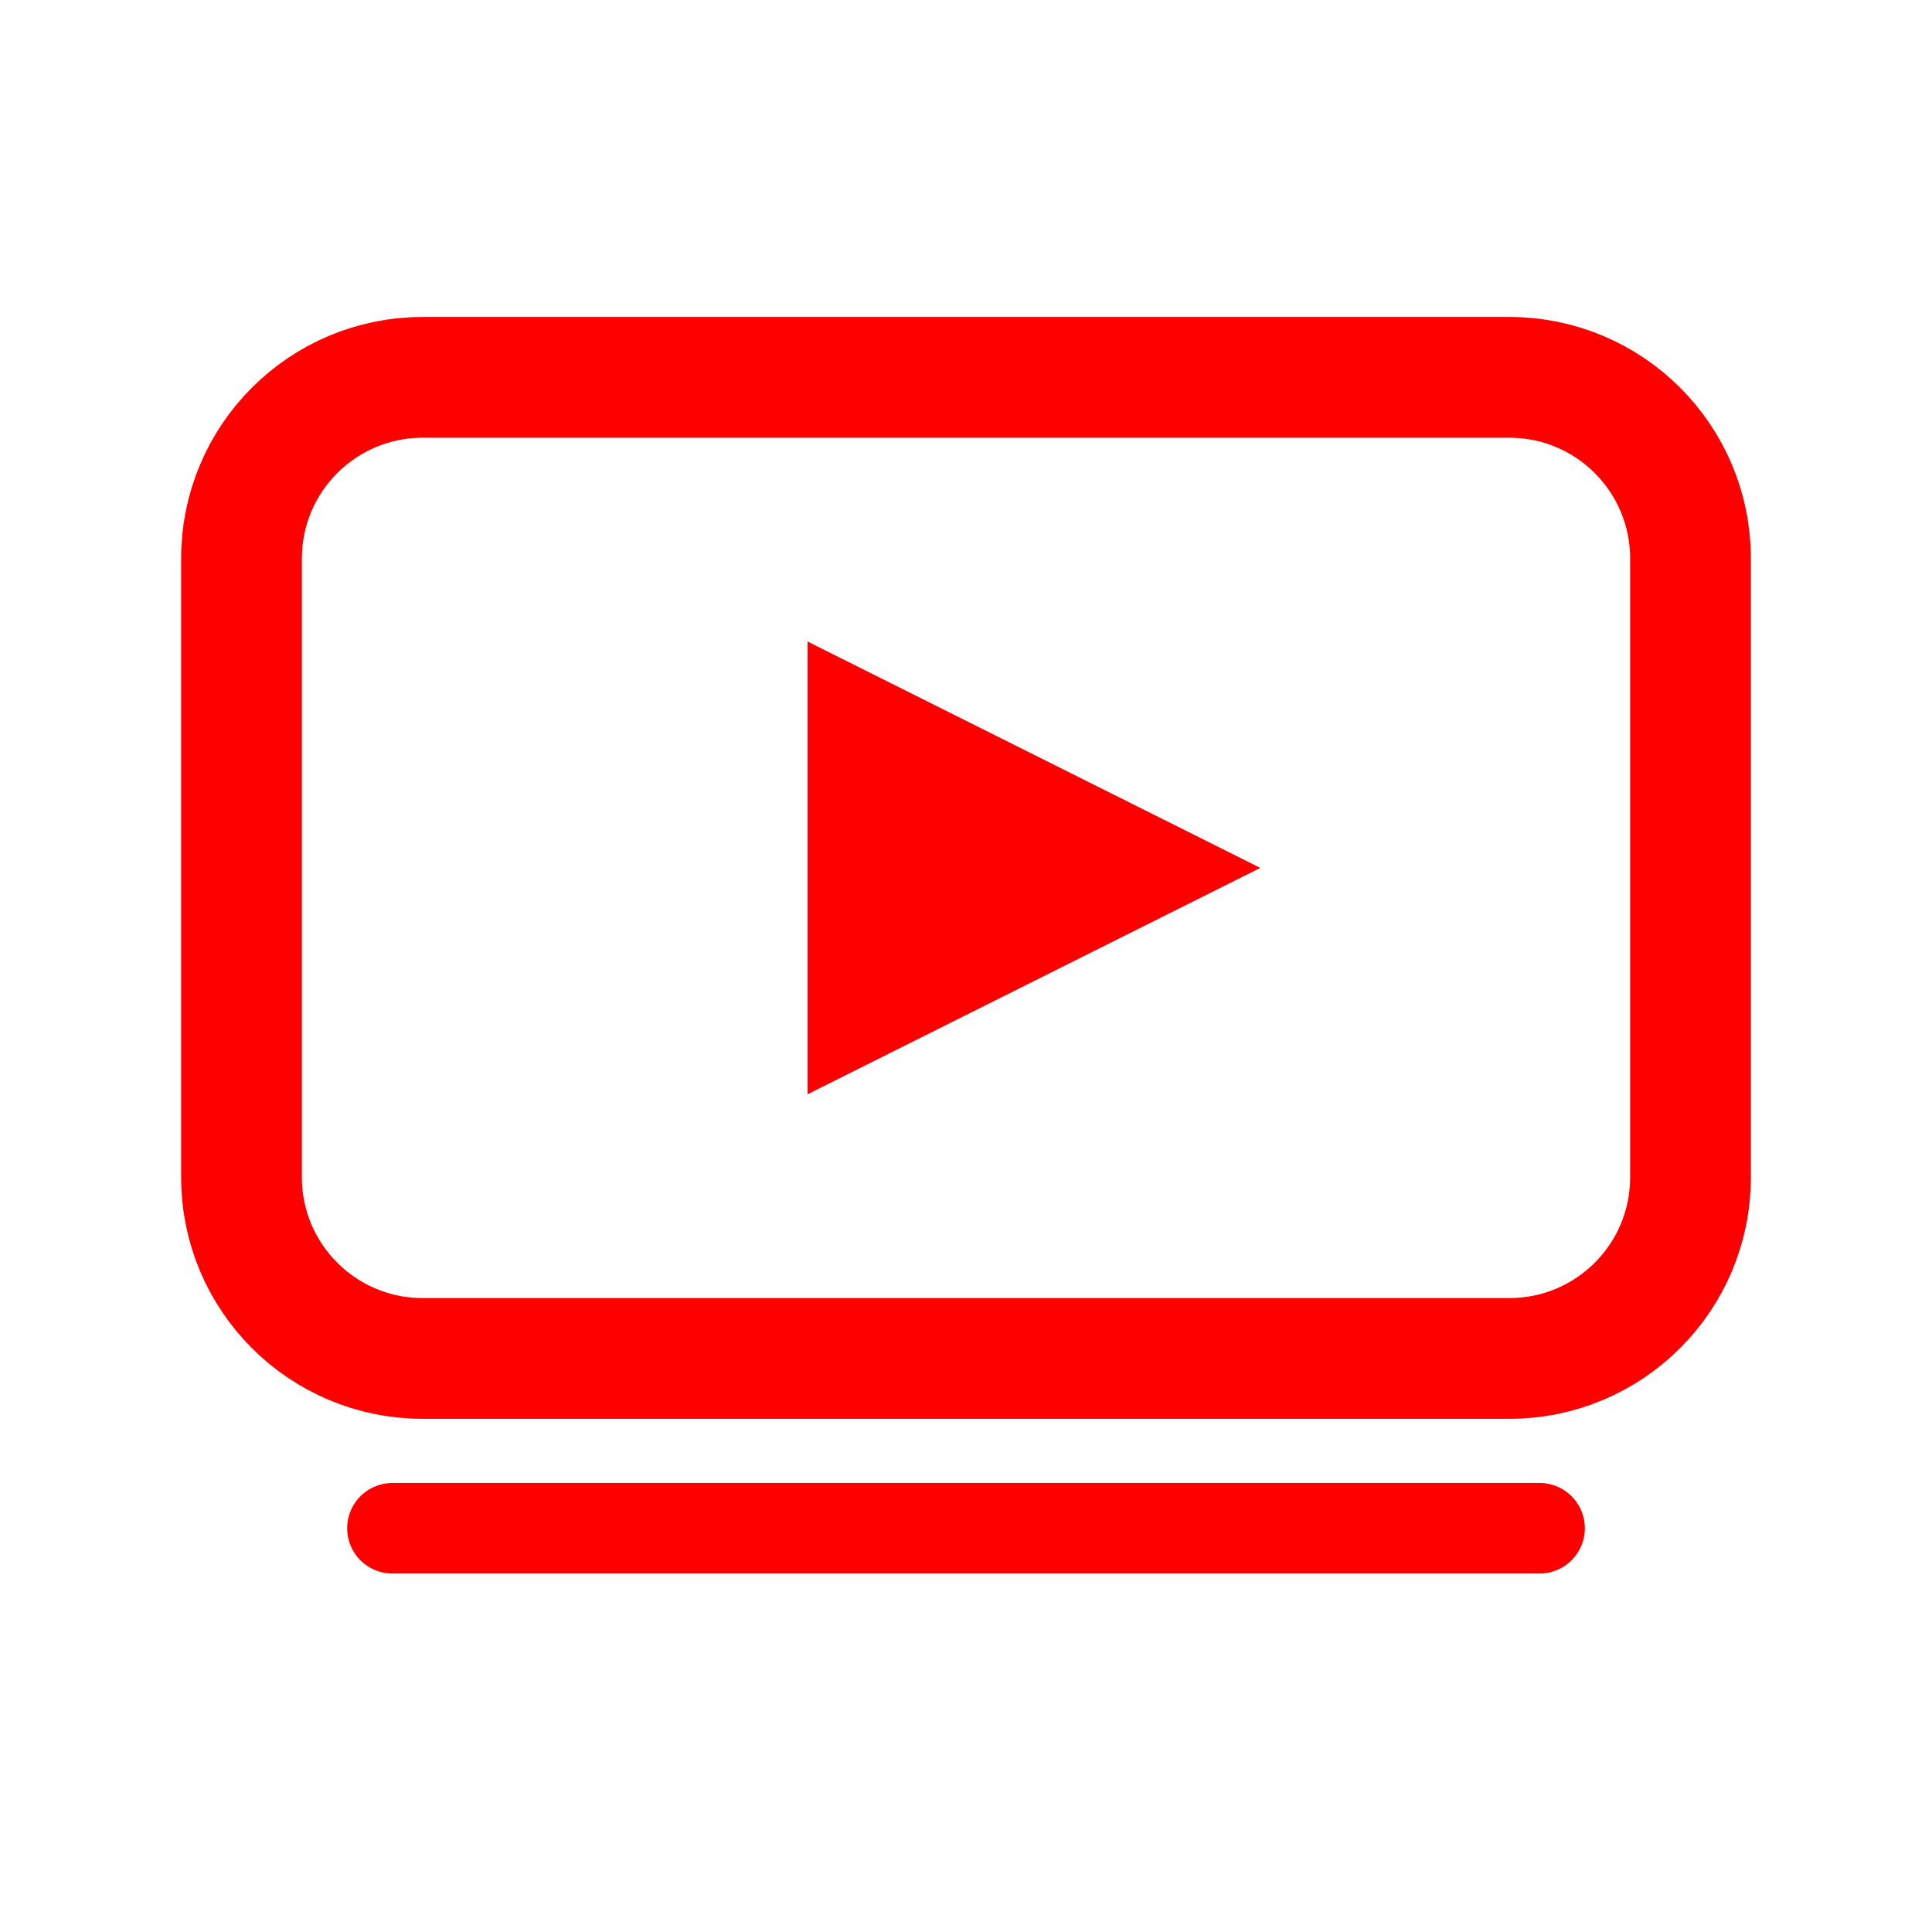
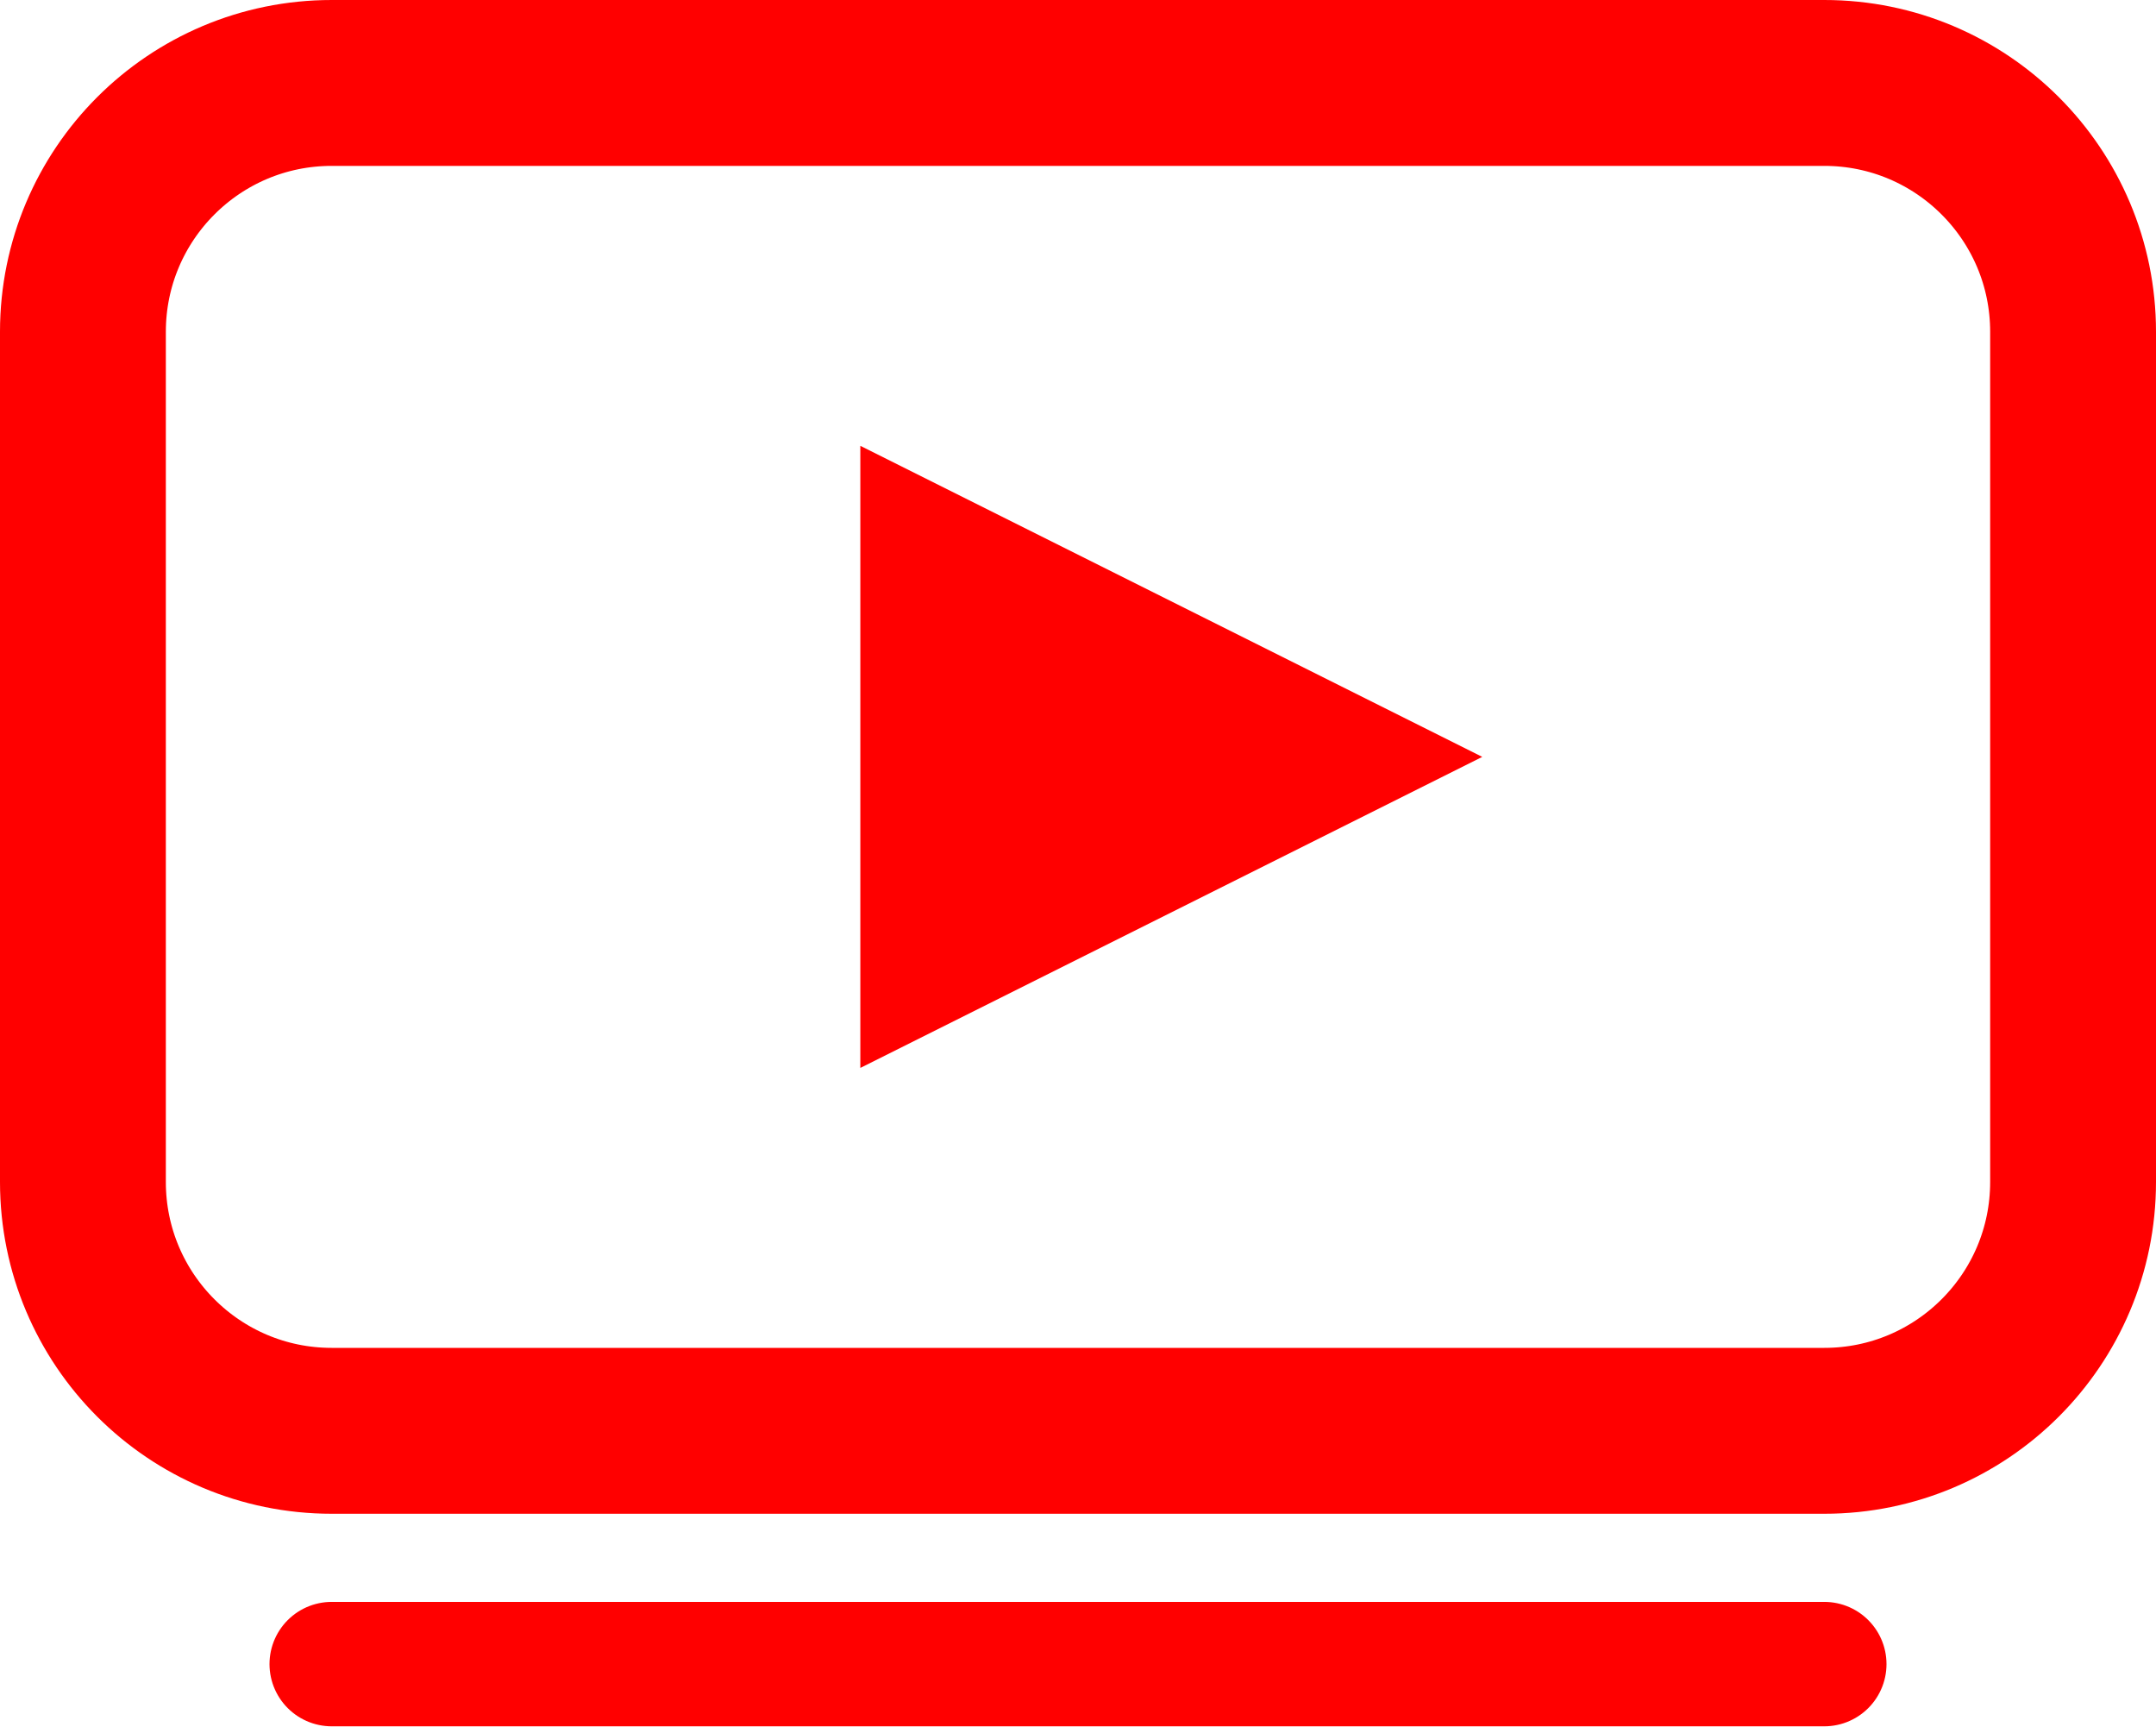
- <svg xmlns="http://www.w3.org/2000/svg" viewBox="0 0 1024 1024" width="1024" height="1024" fill="none">
+ <svg xmlns="http://www.w3.org/2000/svg" fill="none" viewBox="96 168 832 666">
  <rect x="128" y="200" width="768" height="520" rx="96" ry="96" stroke="#FF0000" stroke-width="64" />
  <polygon points="428.0,340.0 428.0,580.0 668.0,460" fill="#FF0000" />
-   <line x1="208" y1="810" x2="816" y2="810" stroke="#FF0000" stroke-width="48" stroke-linecap="round" />
+   <line x1="224" y1="810" x2="800" y2="810" stroke="#FF0000" stroke-width="48" stroke-linecap="round" />
</svg>
